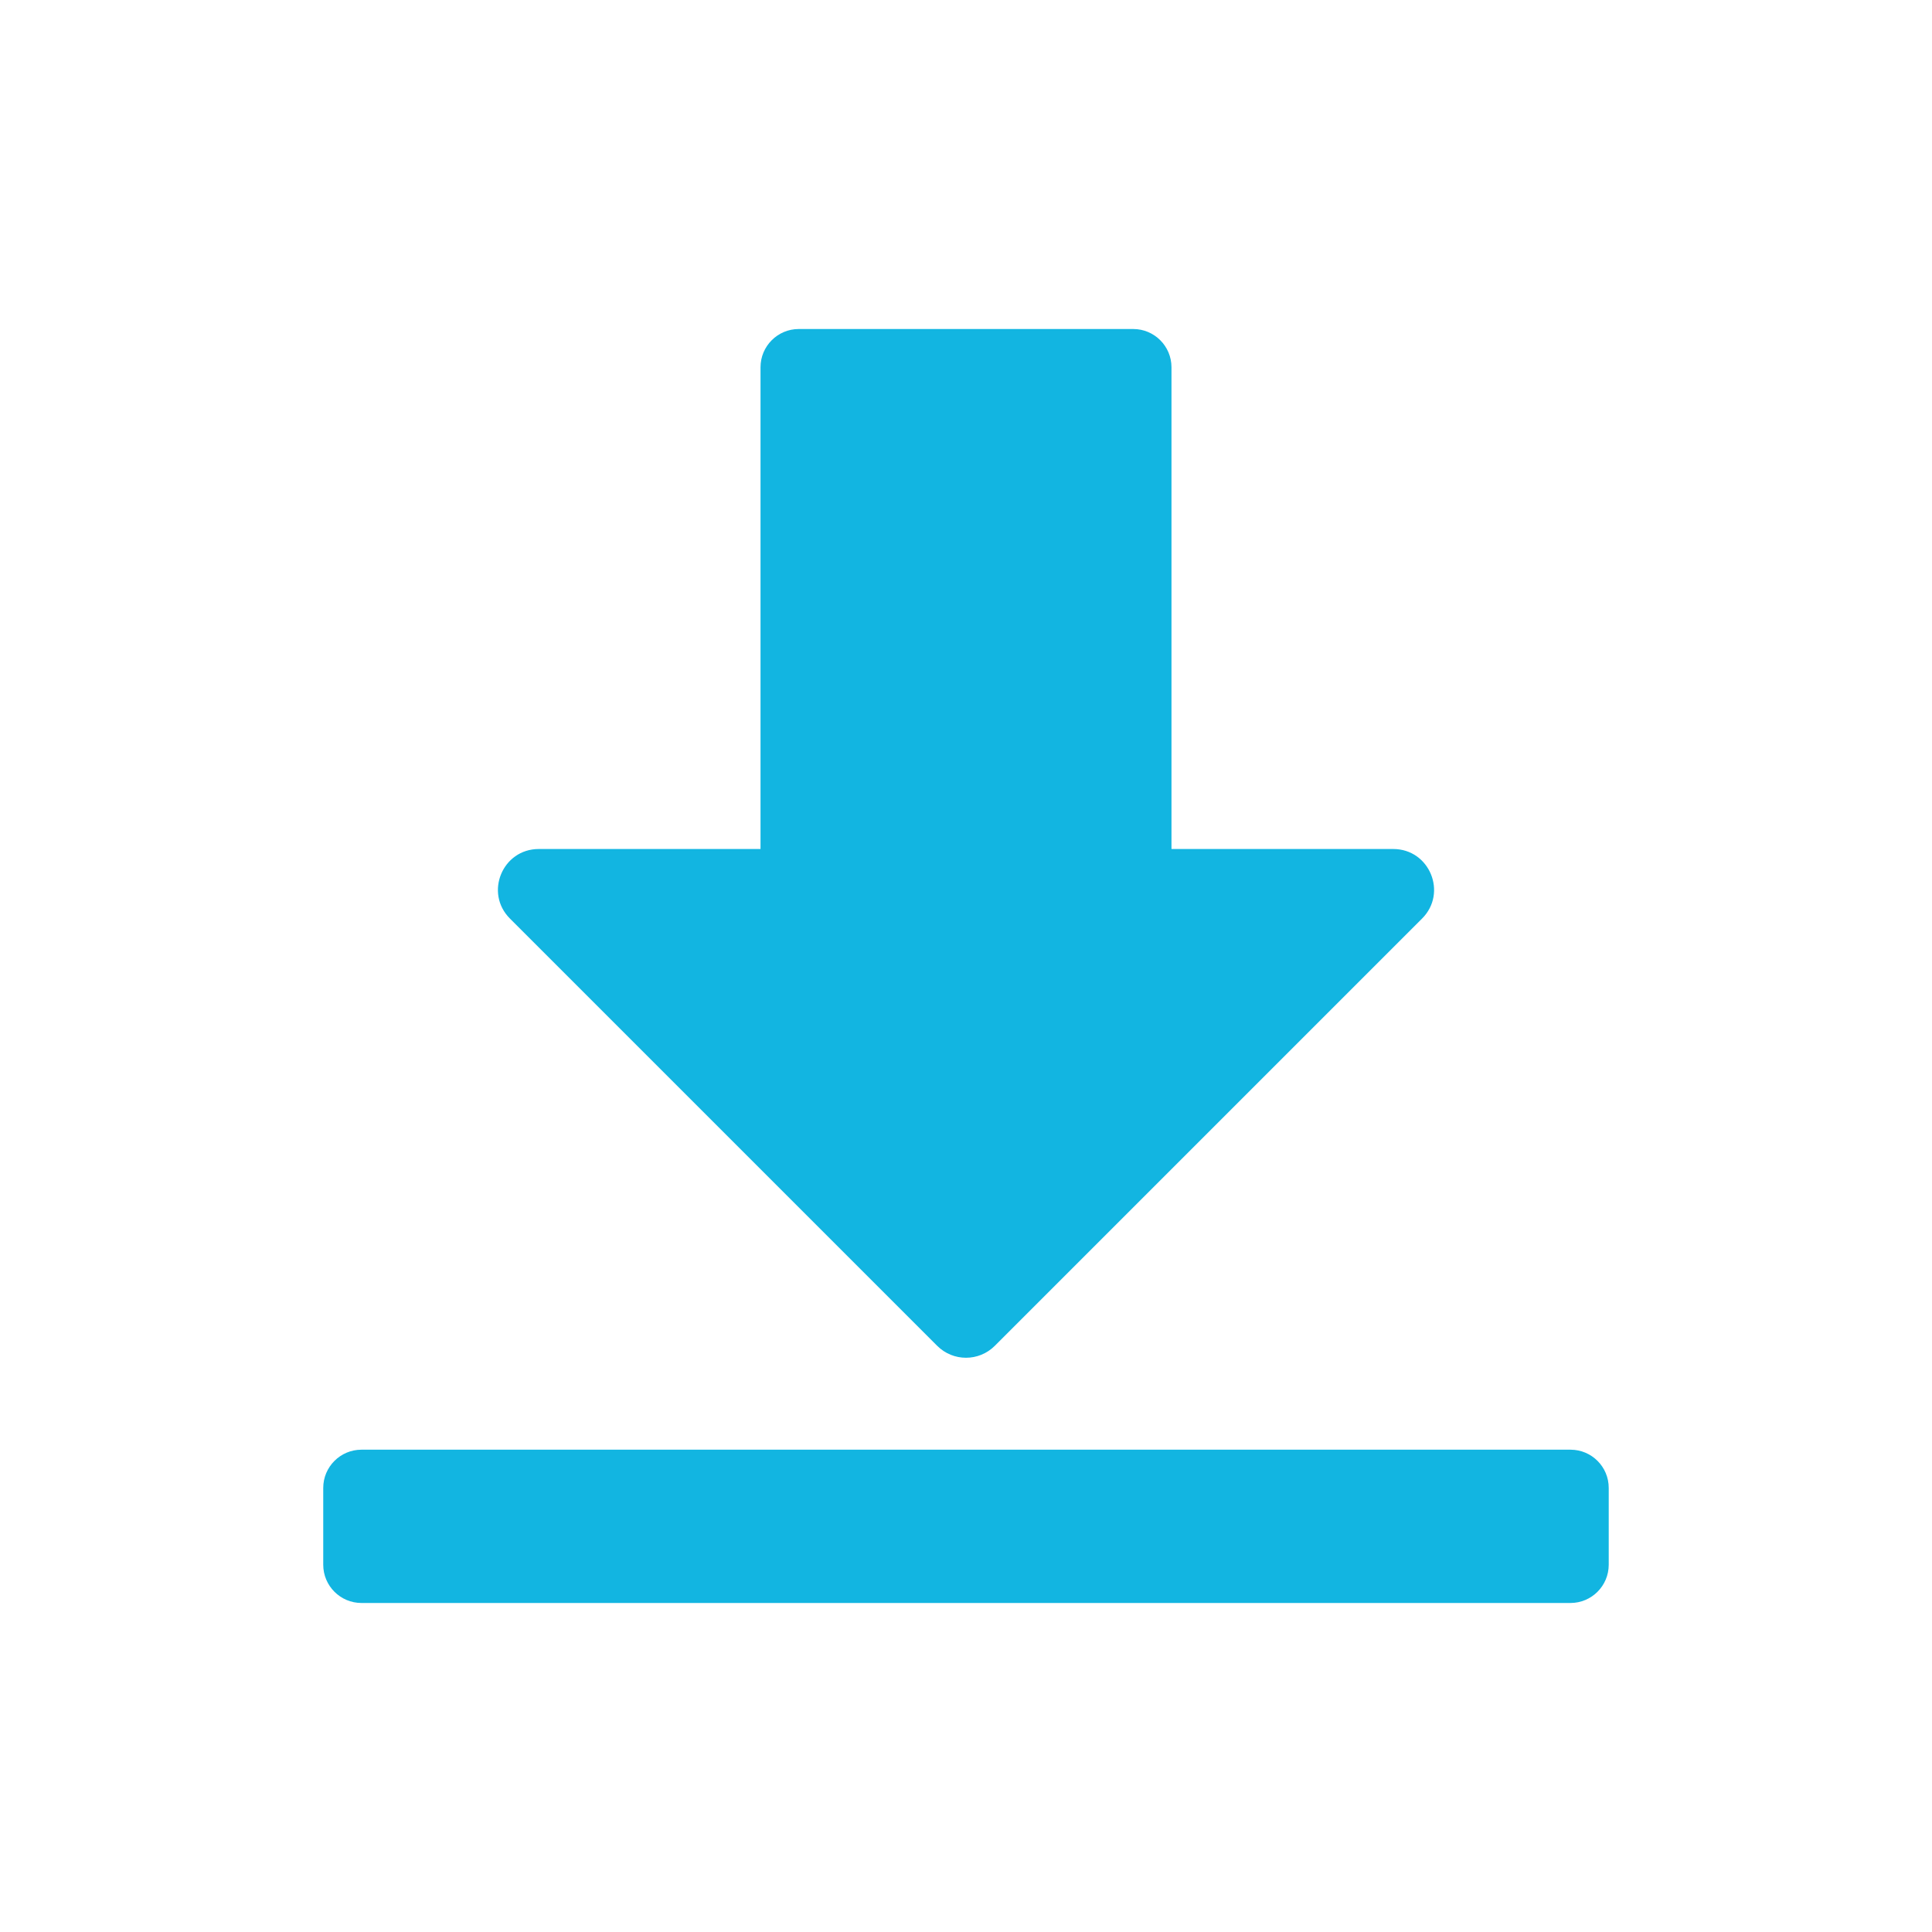
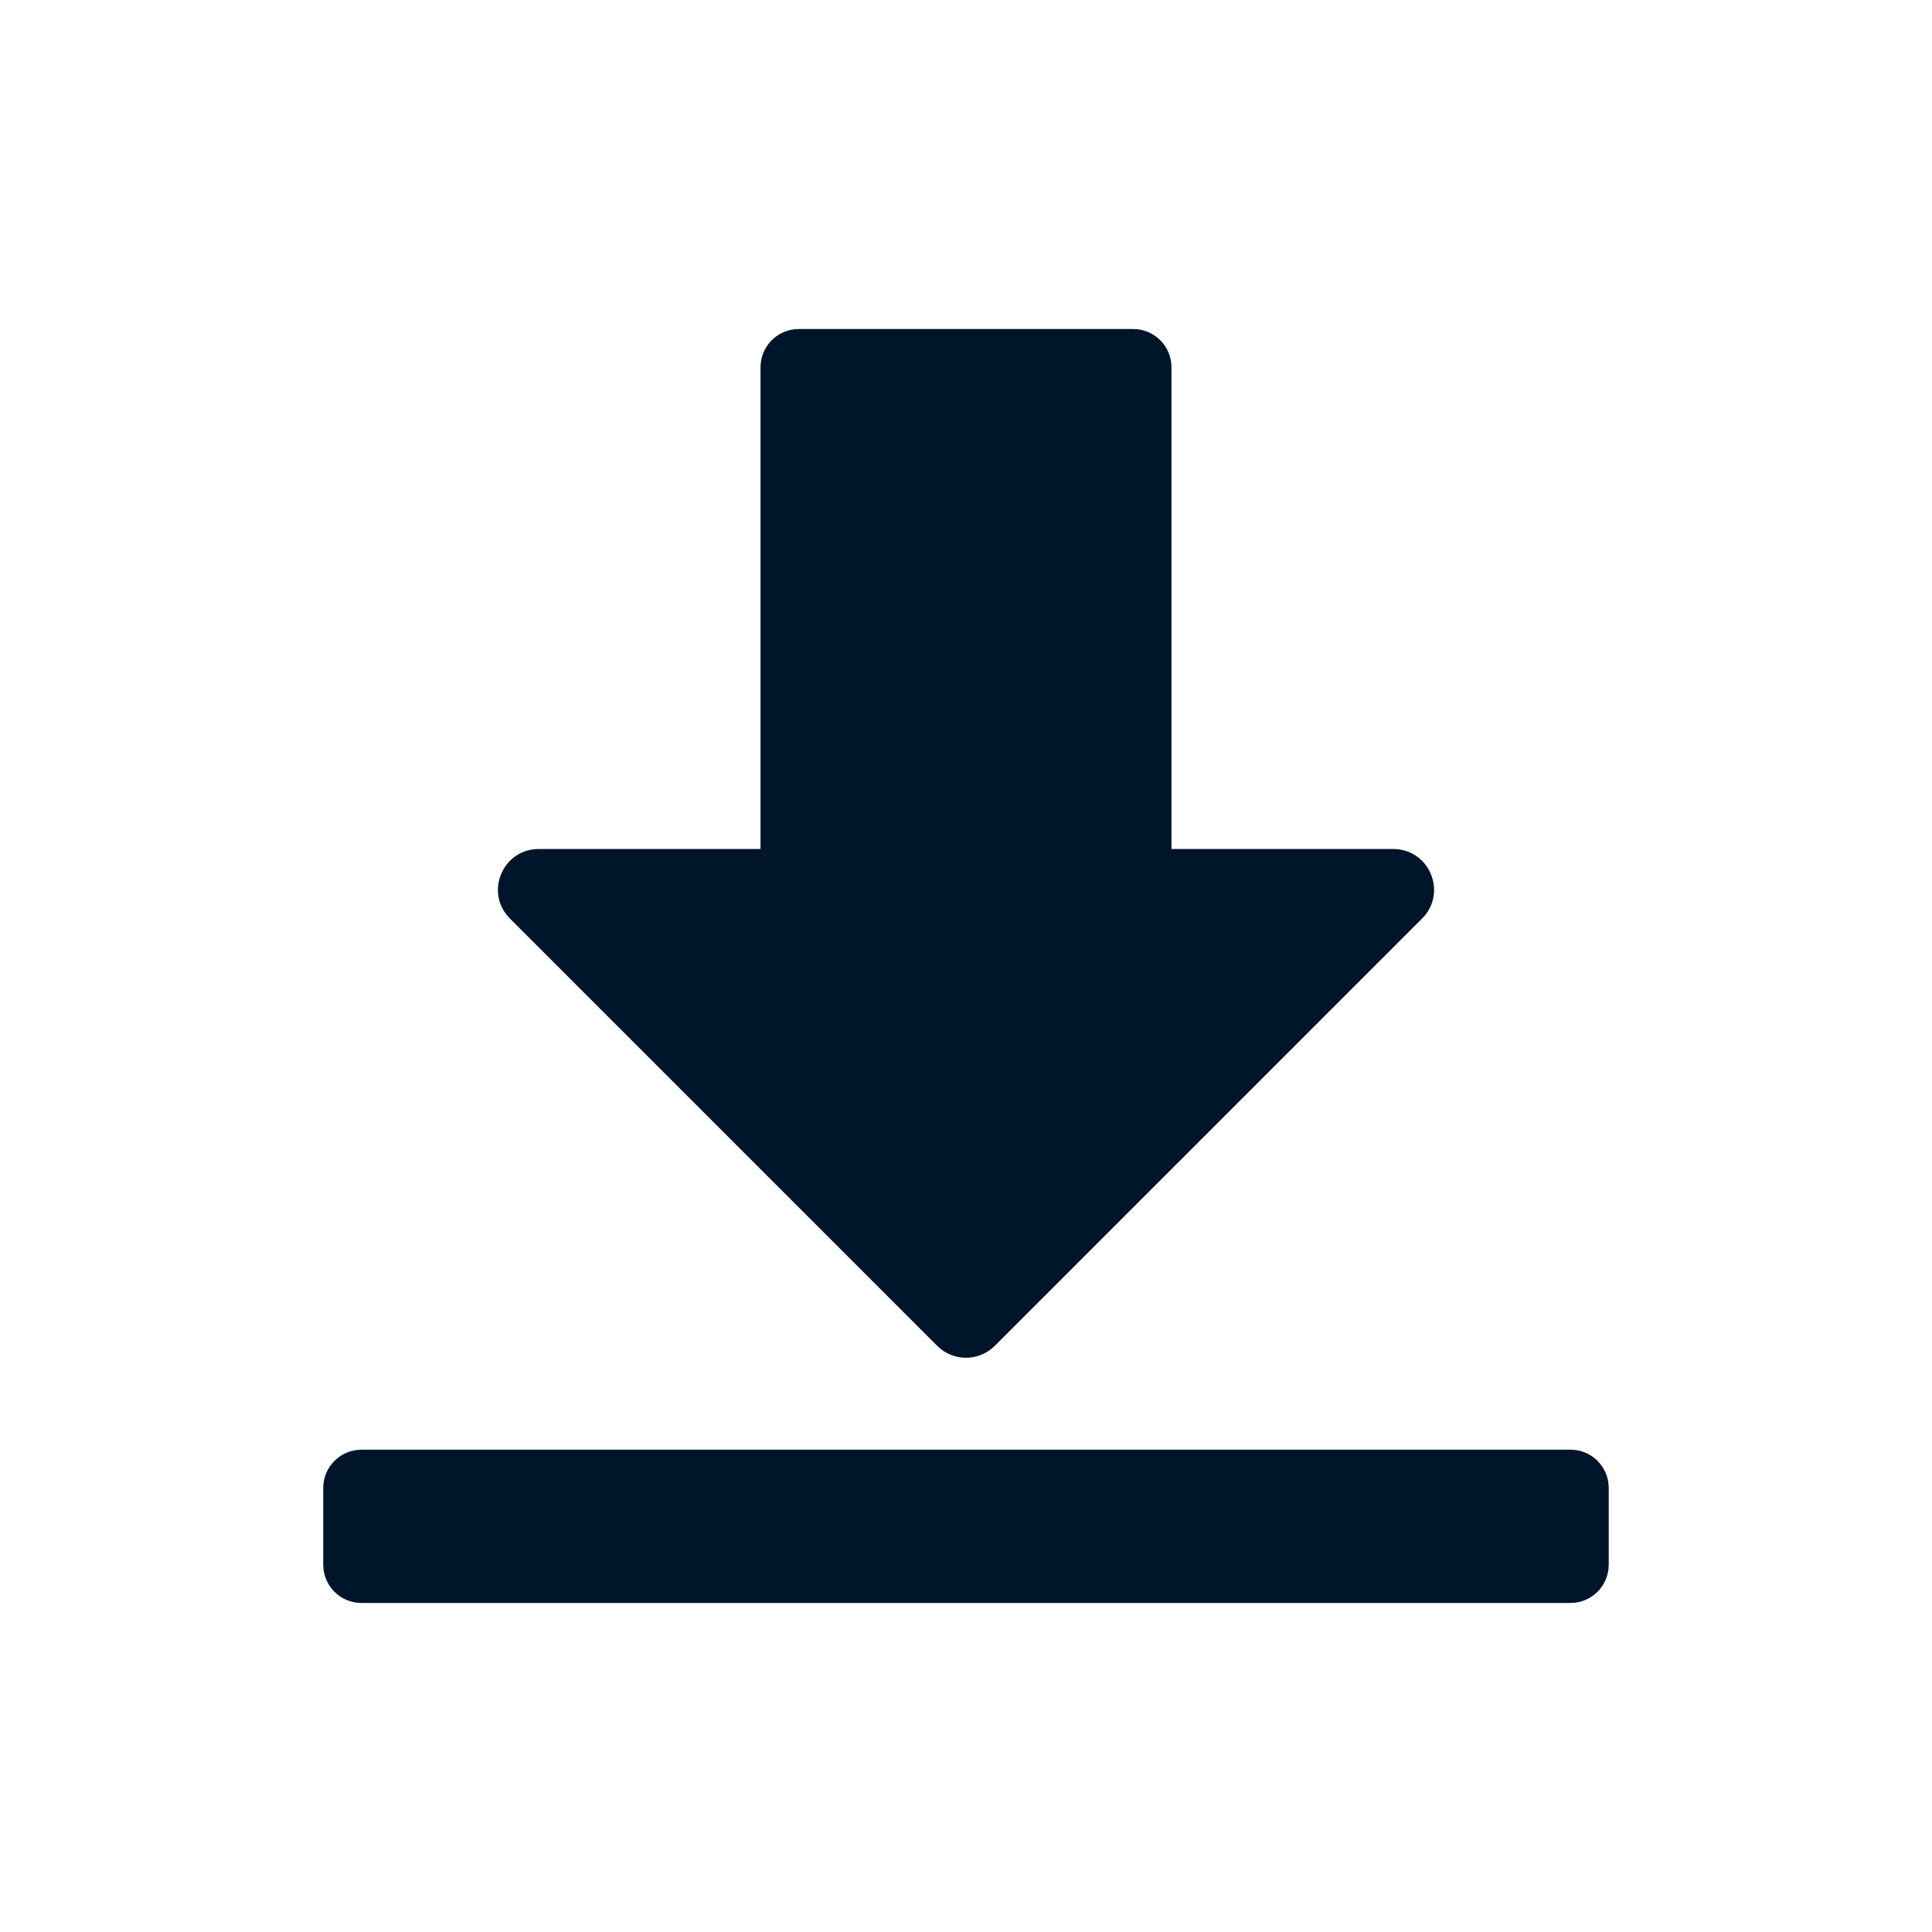
<svg xmlns="http://www.w3.org/2000/svg" version="1.1" id="Layer_1" x="0px" y="0px" viewBox="0 0 50.5 50.5" style="enable-background:new 0 0 50.5 50.5;" xml:space="preserve">
  <g>
-     <path fill="#12b5e1" d="M41.051,37.893H9.449c-0.552,0-1,0.448-1,1V40.9c0,0.552,0.448,1,1,1h31.601c0.552,0,1-0.448,1-1v-2.007   C42.051,38.341,41.603,37.893,41.051,37.893z" />
-     <path fill="#12b5e1" d="M24.497,35.178c0.416,0.416,1.09,0.416,1.506,0L37.171,24.01c0.671-0.671,0.196-1.818-0.753-1.818h-5.797V9.6   c0-0.552-0.448-1-1-1h-8.742c-0.552,0-1,0.448-1,1v12.592h-5.797c-0.949,0-1.424,1.147-0.753,1.818L24.497,35.178z" />
+     <path fill="#001529" d="M41.051,37.893H9.449c-0.552,0-1,0.448-1,1V40.9c0,0.552,0.448,1,1,1h31.601c0.552,0,1-0.448,1-1v-2.007   C42.051,38.341,41.603,37.893,41.051,37.893z" />
+     <path fill="#001529" d="M24.497,35.178c0.416,0.416,1.09,0.416,1.506,0L37.171,24.01c0.671-0.671,0.196-1.818-0.753-1.818h-5.797V9.6   c0-0.552-0.448-1-1-1h-8.742c-0.552,0-1,0.448-1,1v12.592h-5.797c-0.949,0-1.424,1.147-0.753,1.818L24.497,35.178z" />
  </g>
</svg>
